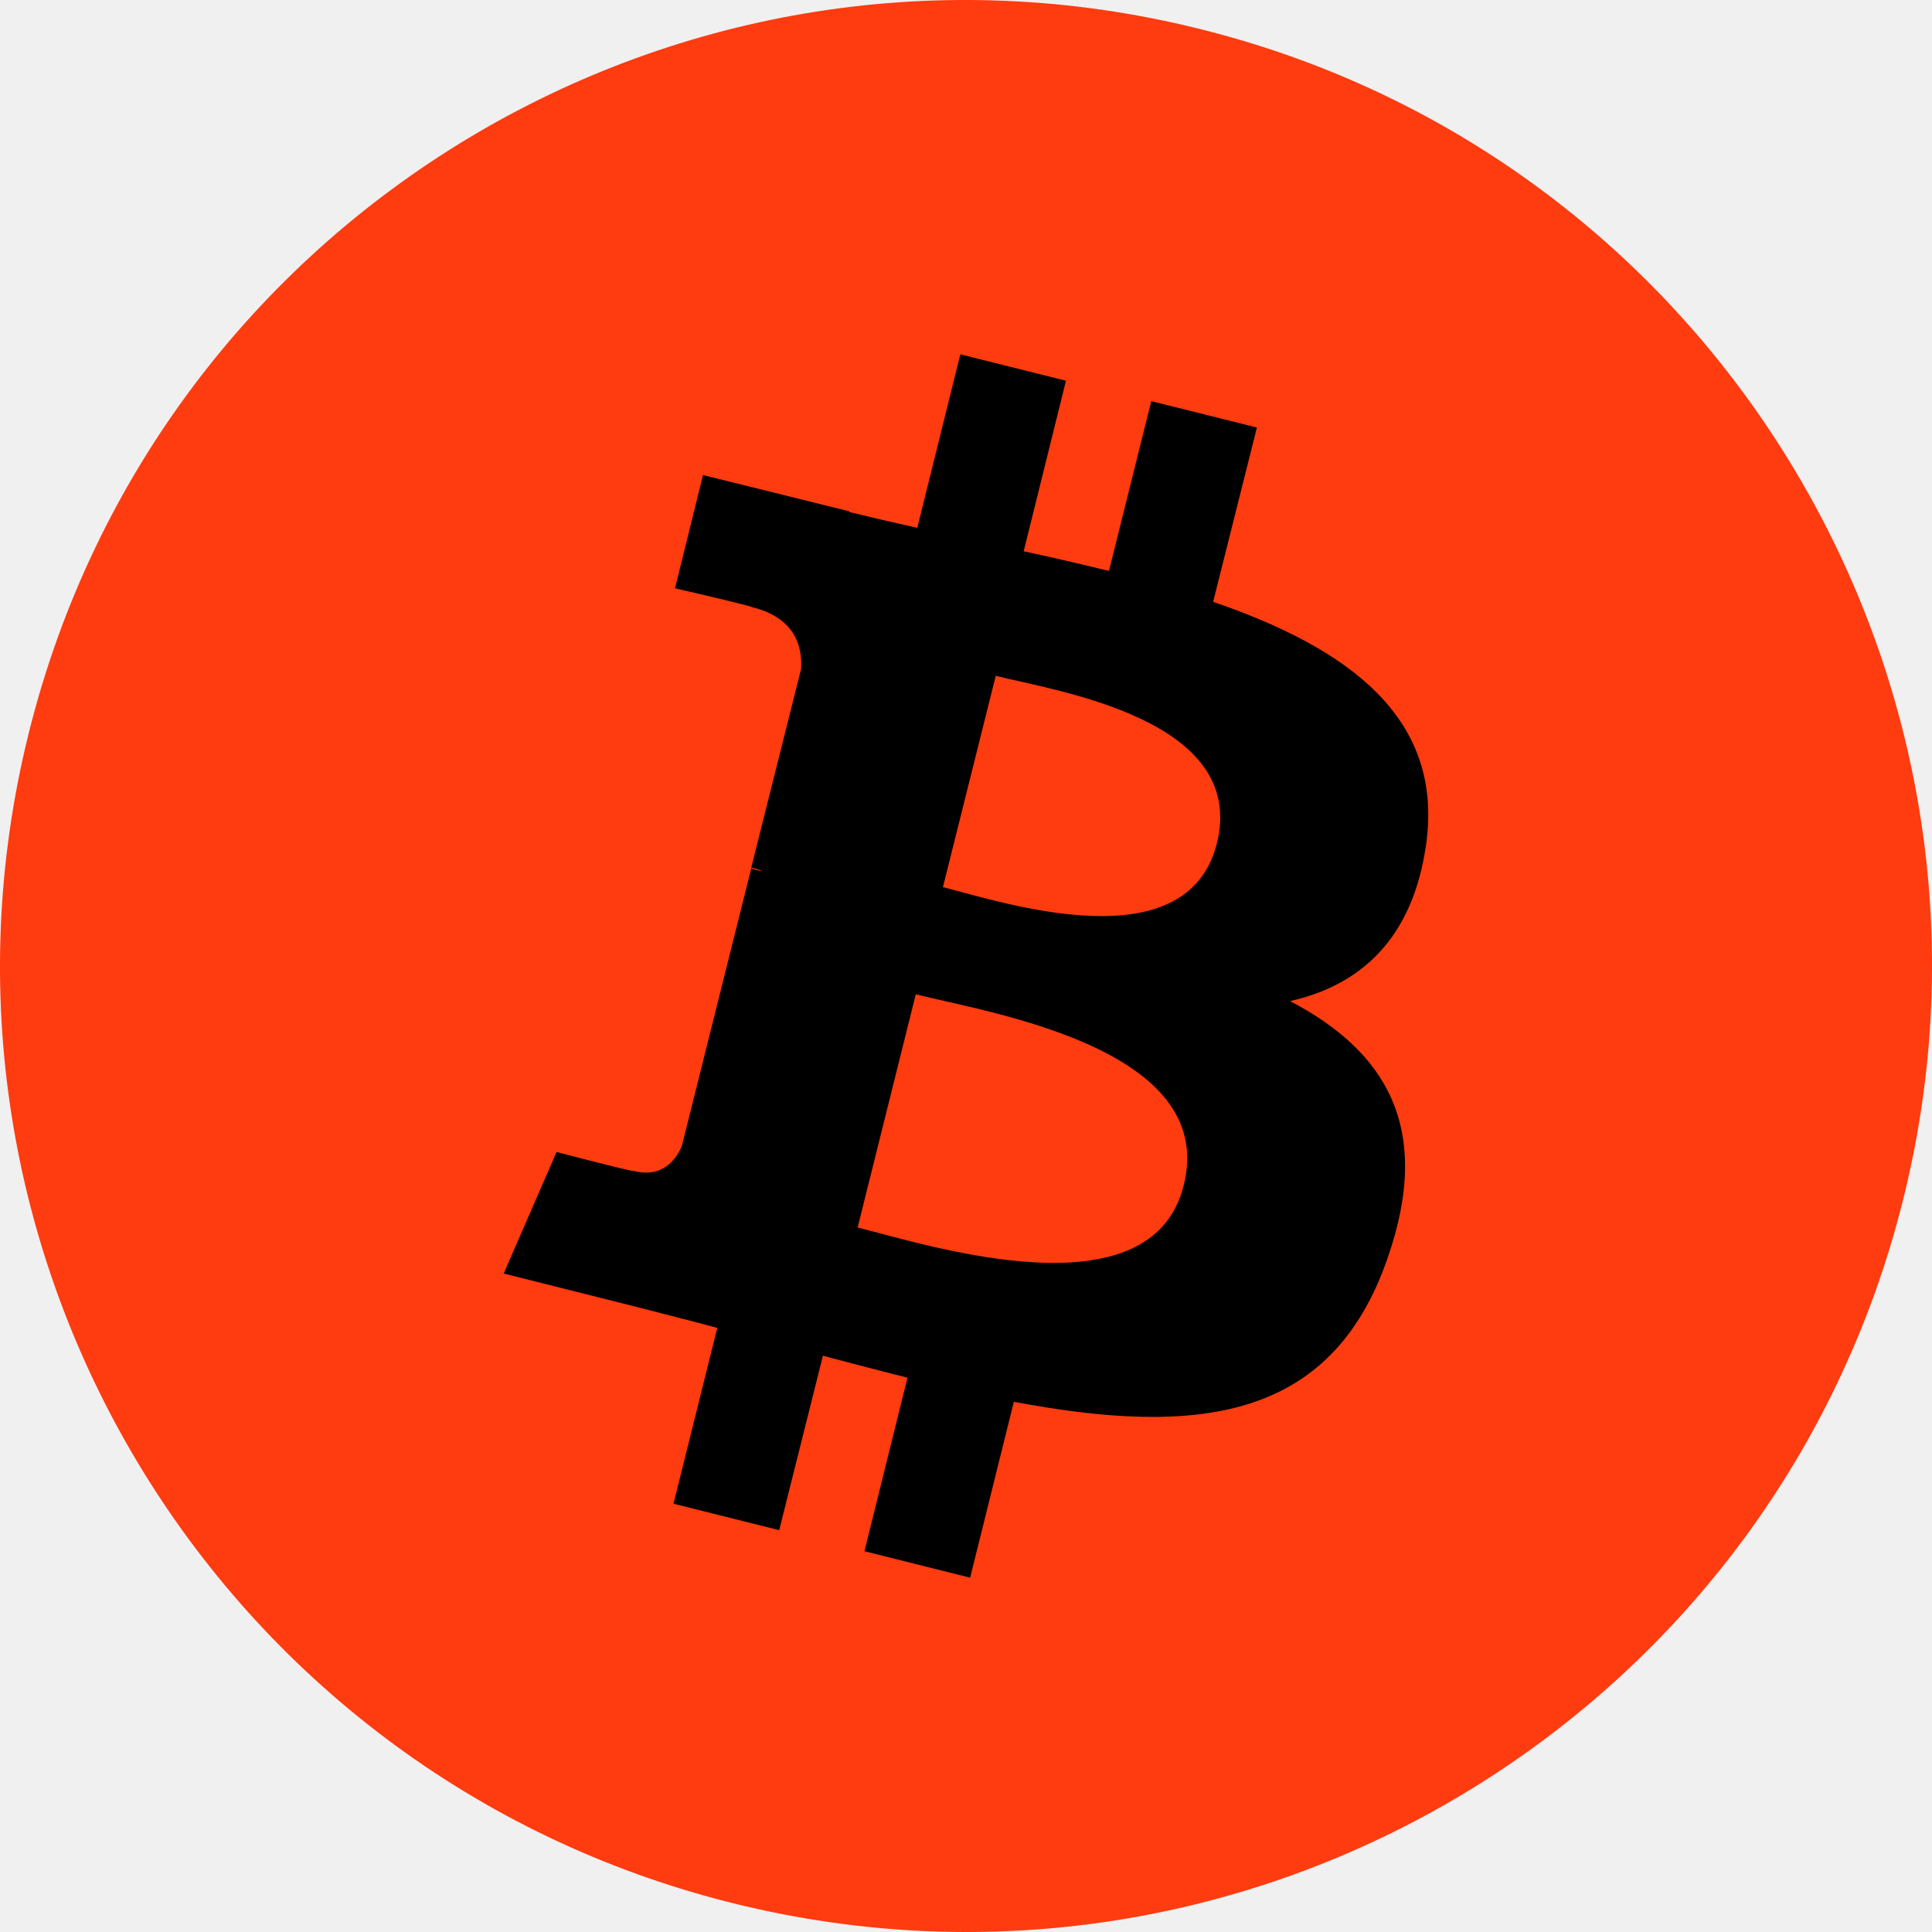
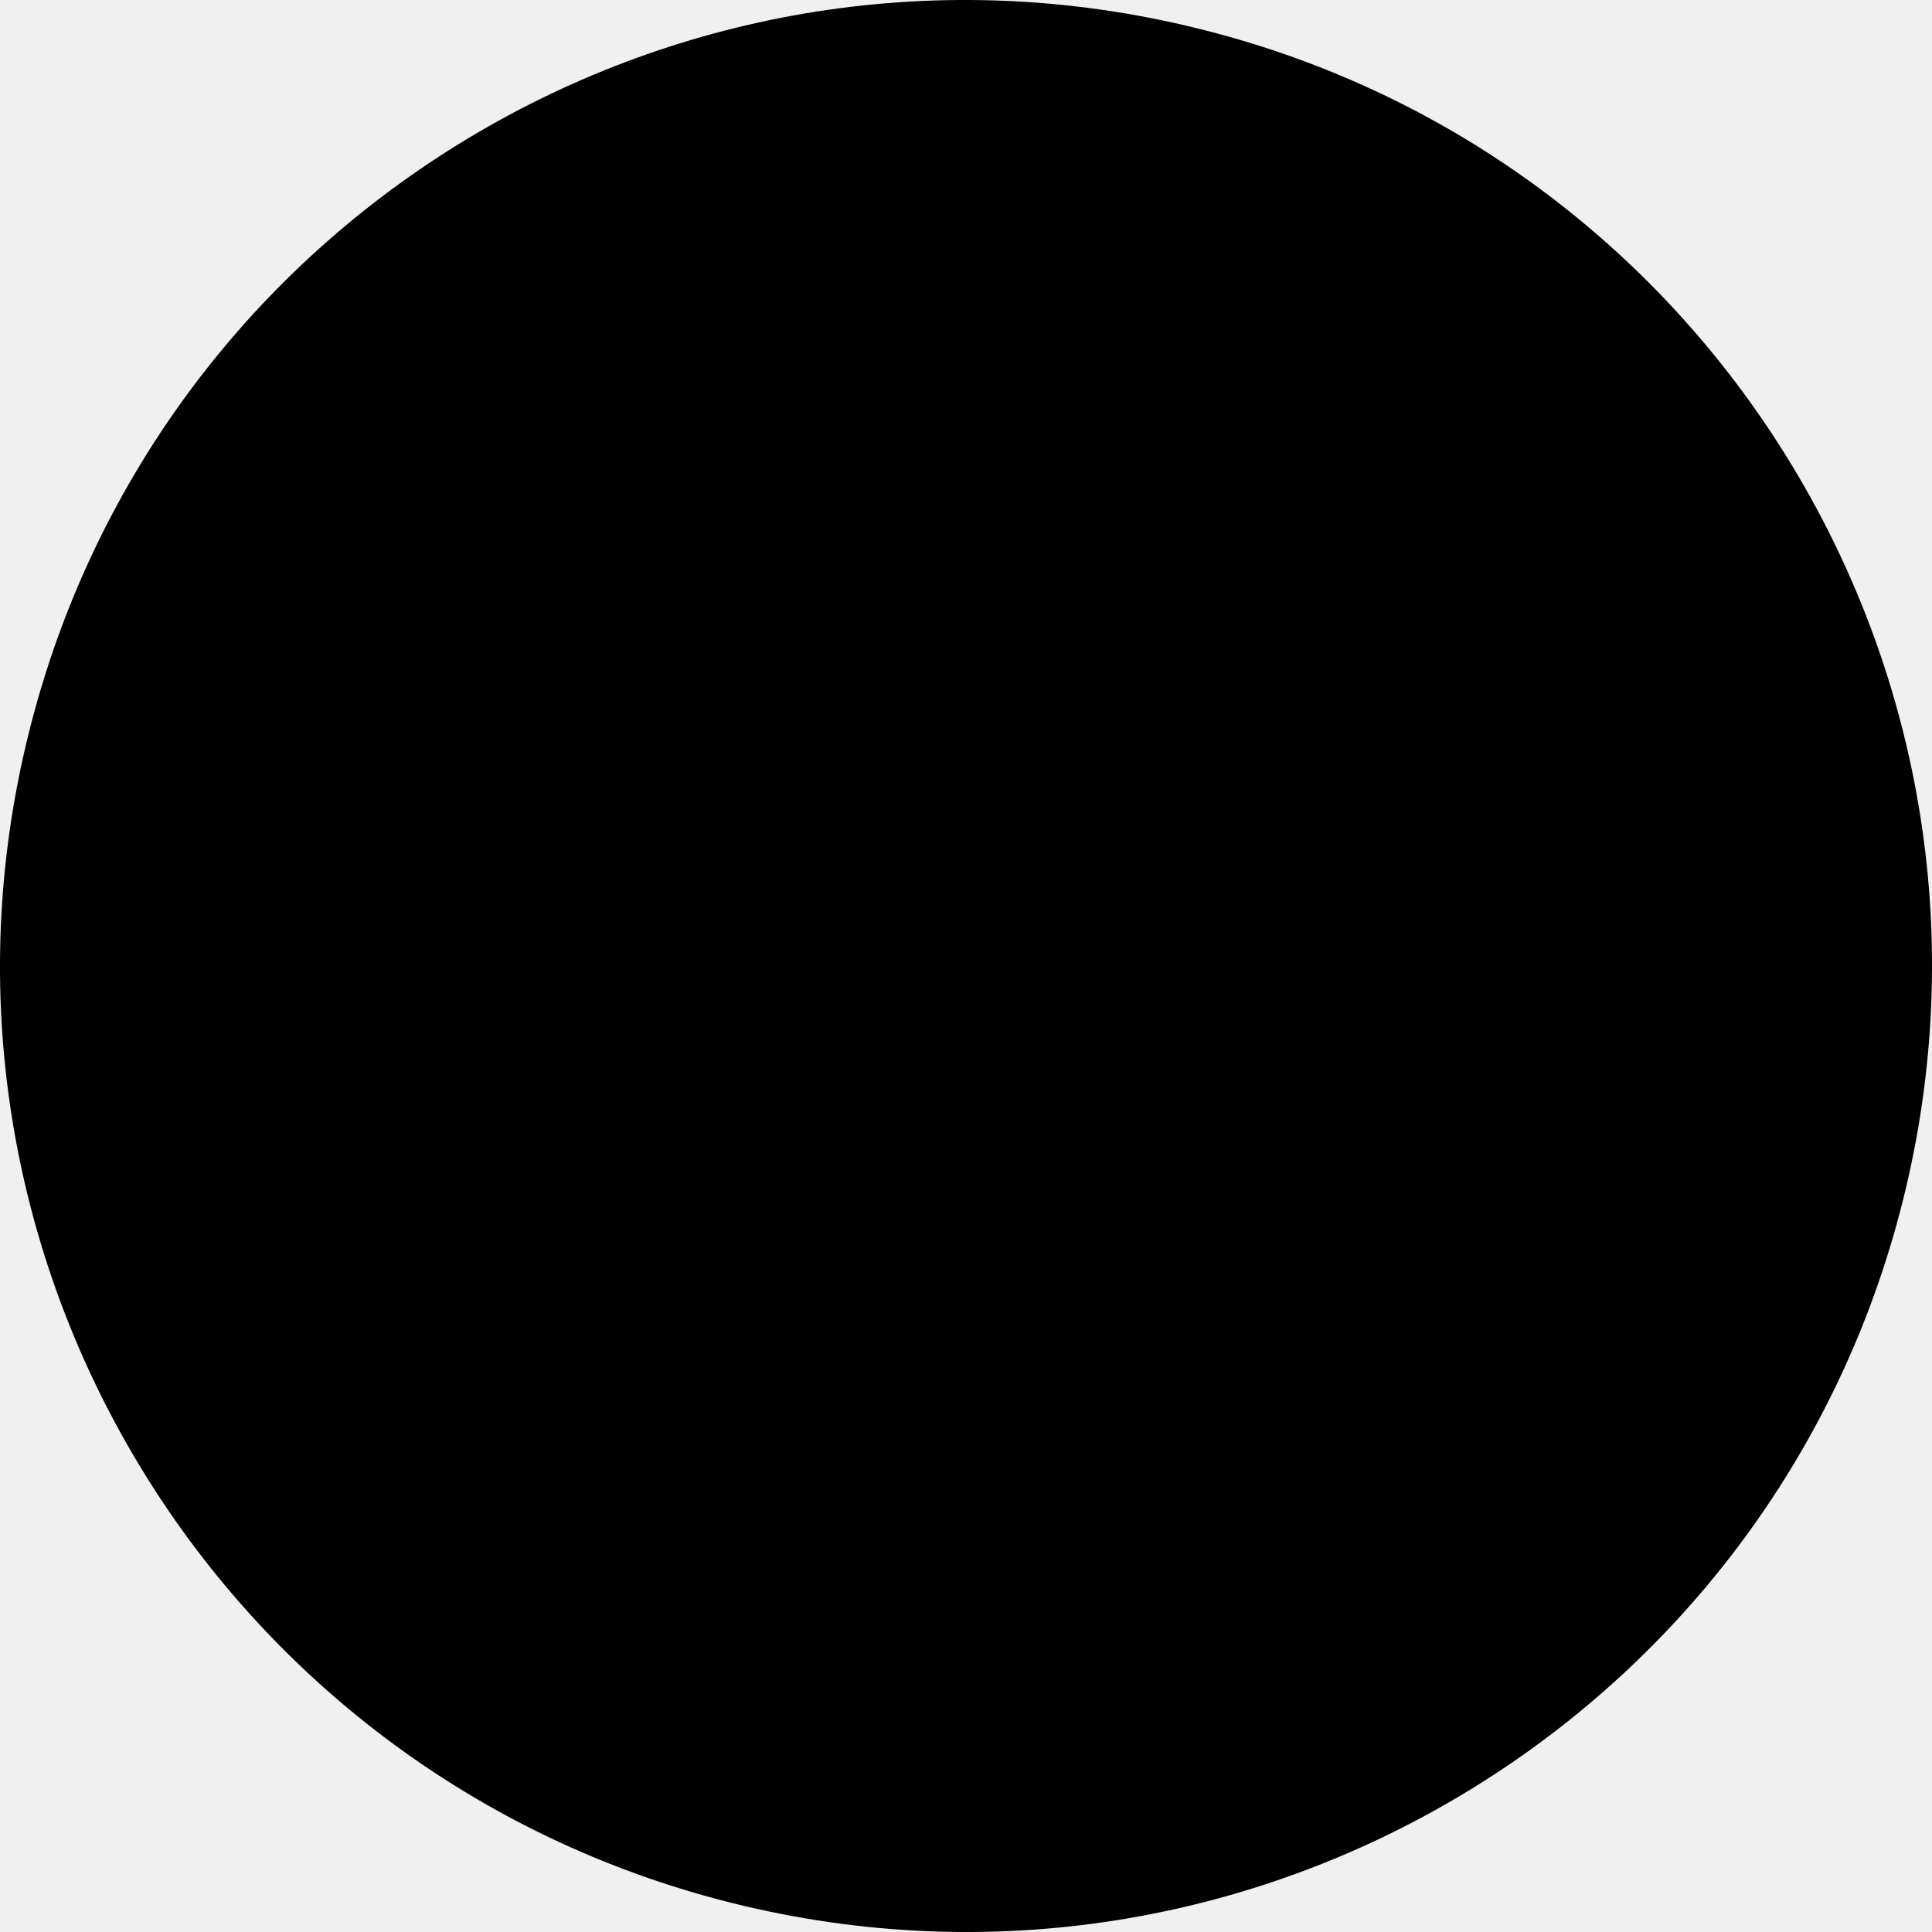
<svg xmlns="http://www.w3.org/2000/svg" width="35" height="35" viewBox="0 0 35 35" fill="none">
  <g clip-path="url(#clip0_66_1208)">
-     <path d="M34.477 21.732C32.138 31.112 22.635 36.814 13.268 34.476C3.888 32.138 -1.814 22.634 0.524 13.268C2.862 3.888 12.352 -1.814 21.732 0.524C31.099 2.849 36.815 12.352 34.477 21.732Z" fill="#FF3B10" />
+     <path d="M34.477 21.732C32.138 31.112 22.635 36.814 13.268 34.476C3.888 32.138 -1.814 22.634 0.524 13.268C2.862 3.888 12.352 -1.814 21.732 0.524C31.099 2.849 36.815 12.352 34.477 21.732Z" fill="currentColor" />
    <path d="M25.832 15.319C26.174 12.995 24.41 11.737 21.977 10.903L22.77 7.745L20.856 7.267L20.09 10.343C19.584 10.22 19.065 10.097 18.545 9.987L19.311 6.897L17.397 6.419L16.617 9.563C16.194 9.468 15.783 9.372 15.387 9.276V9.263L12.735 8.606L12.229 10.657C12.229 10.657 13.651 10.985 13.623 10.999C14.403 11.19 14.539 11.71 14.512 12.12L13.61 15.716C13.664 15.729 13.733 15.743 13.815 15.784C13.746 15.771 13.678 15.757 13.61 15.729L12.352 20.761C12.256 20.993 12.01 21.349 11.477 21.212C11.491 21.239 10.082 20.87 10.082 20.87L9.125 23.071L11.627 23.7C12.092 23.823 12.543 23.933 12.994 24.056L12.201 27.241L14.116 27.72L14.908 24.561C15.428 24.698 15.947 24.835 16.44 24.958L15.66 28.102L17.575 28.581L18.367 25.395C21.649 26.011 24.11 25.765 25.135 22.798C25.969 20.419 25.094 19.038 23.371 18.136C24.643 17.849 25.586 17.015 25.832 15.319ZM21.444 21.472C20.856 23.851 16.836 22.565 15.537 22.237L16.59 18.013C17.889 18.341 22.073 18.983 21.444 21.472ZM22.045 15.278C21.498 17.452 18.162 16.345 17.082 16.071L18.039 12.243C19.119 12.517 22.606 13.023 22.045 15.278Z" fill="black" />
  </g>
  <defs>
    <clipPath id="clip0_66_1208">
      <rect width="35" height="35" fill="white" />
    </clipPath>
  </defs>
</svg>
